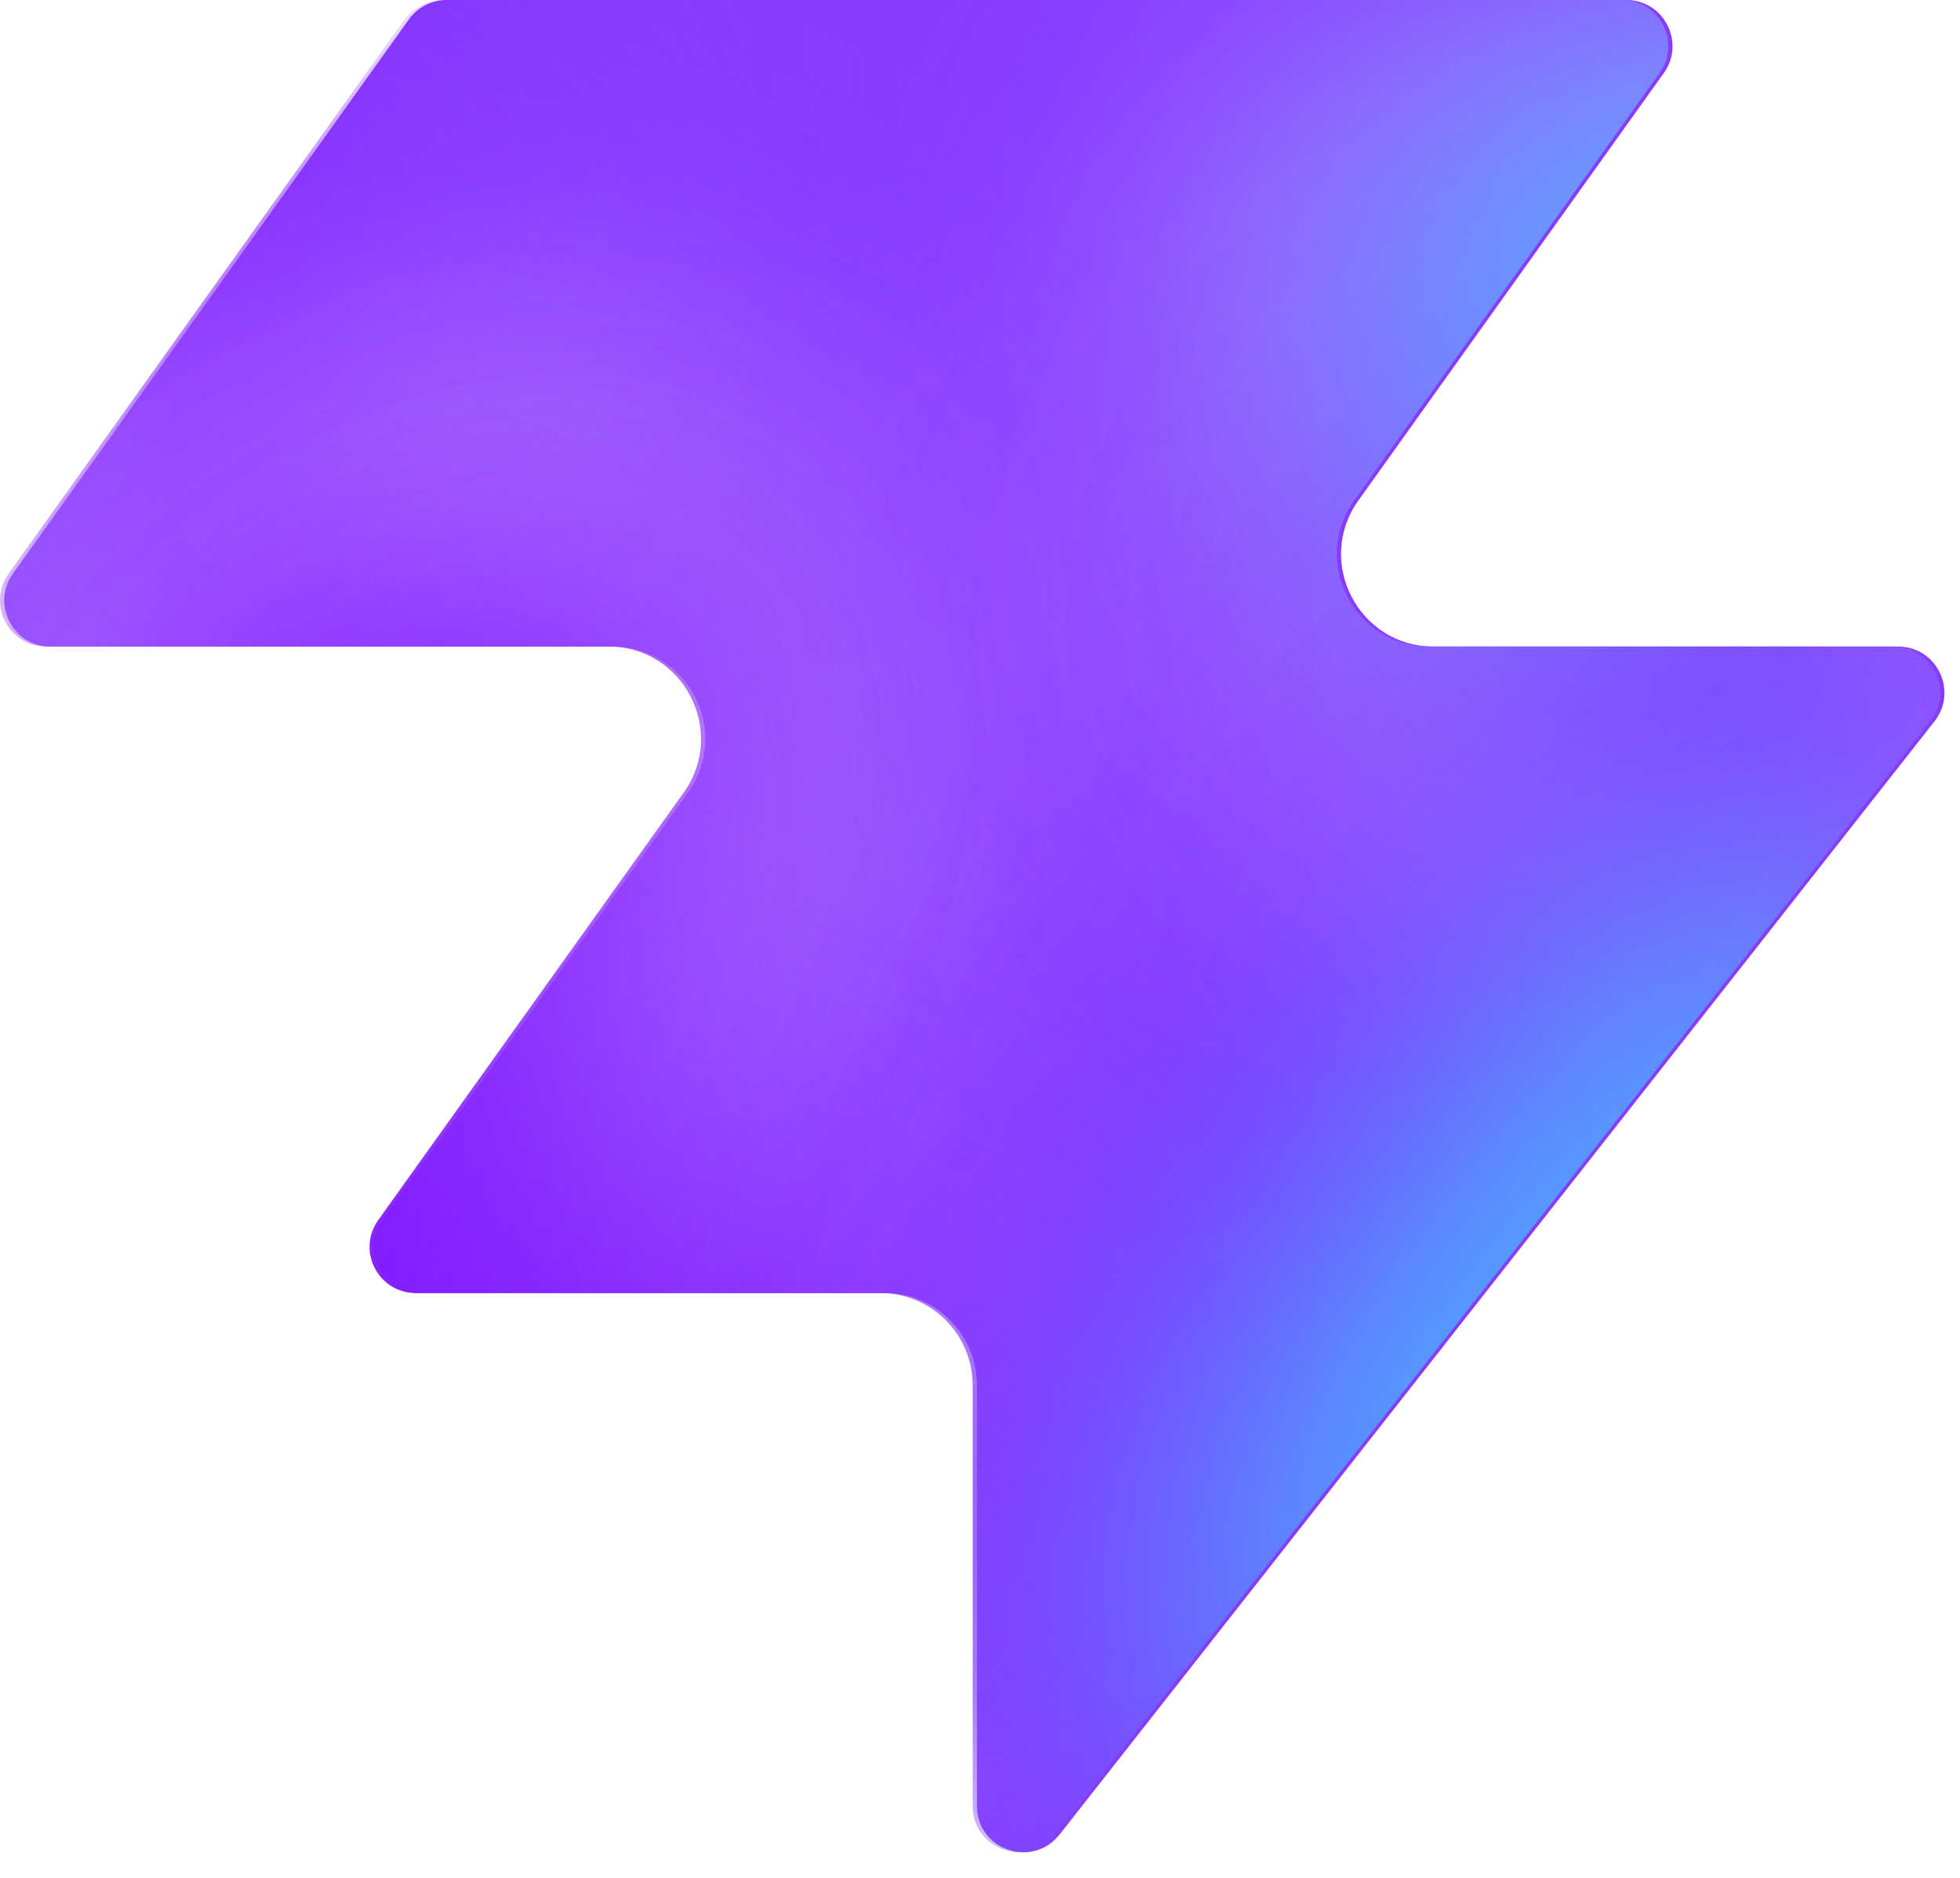
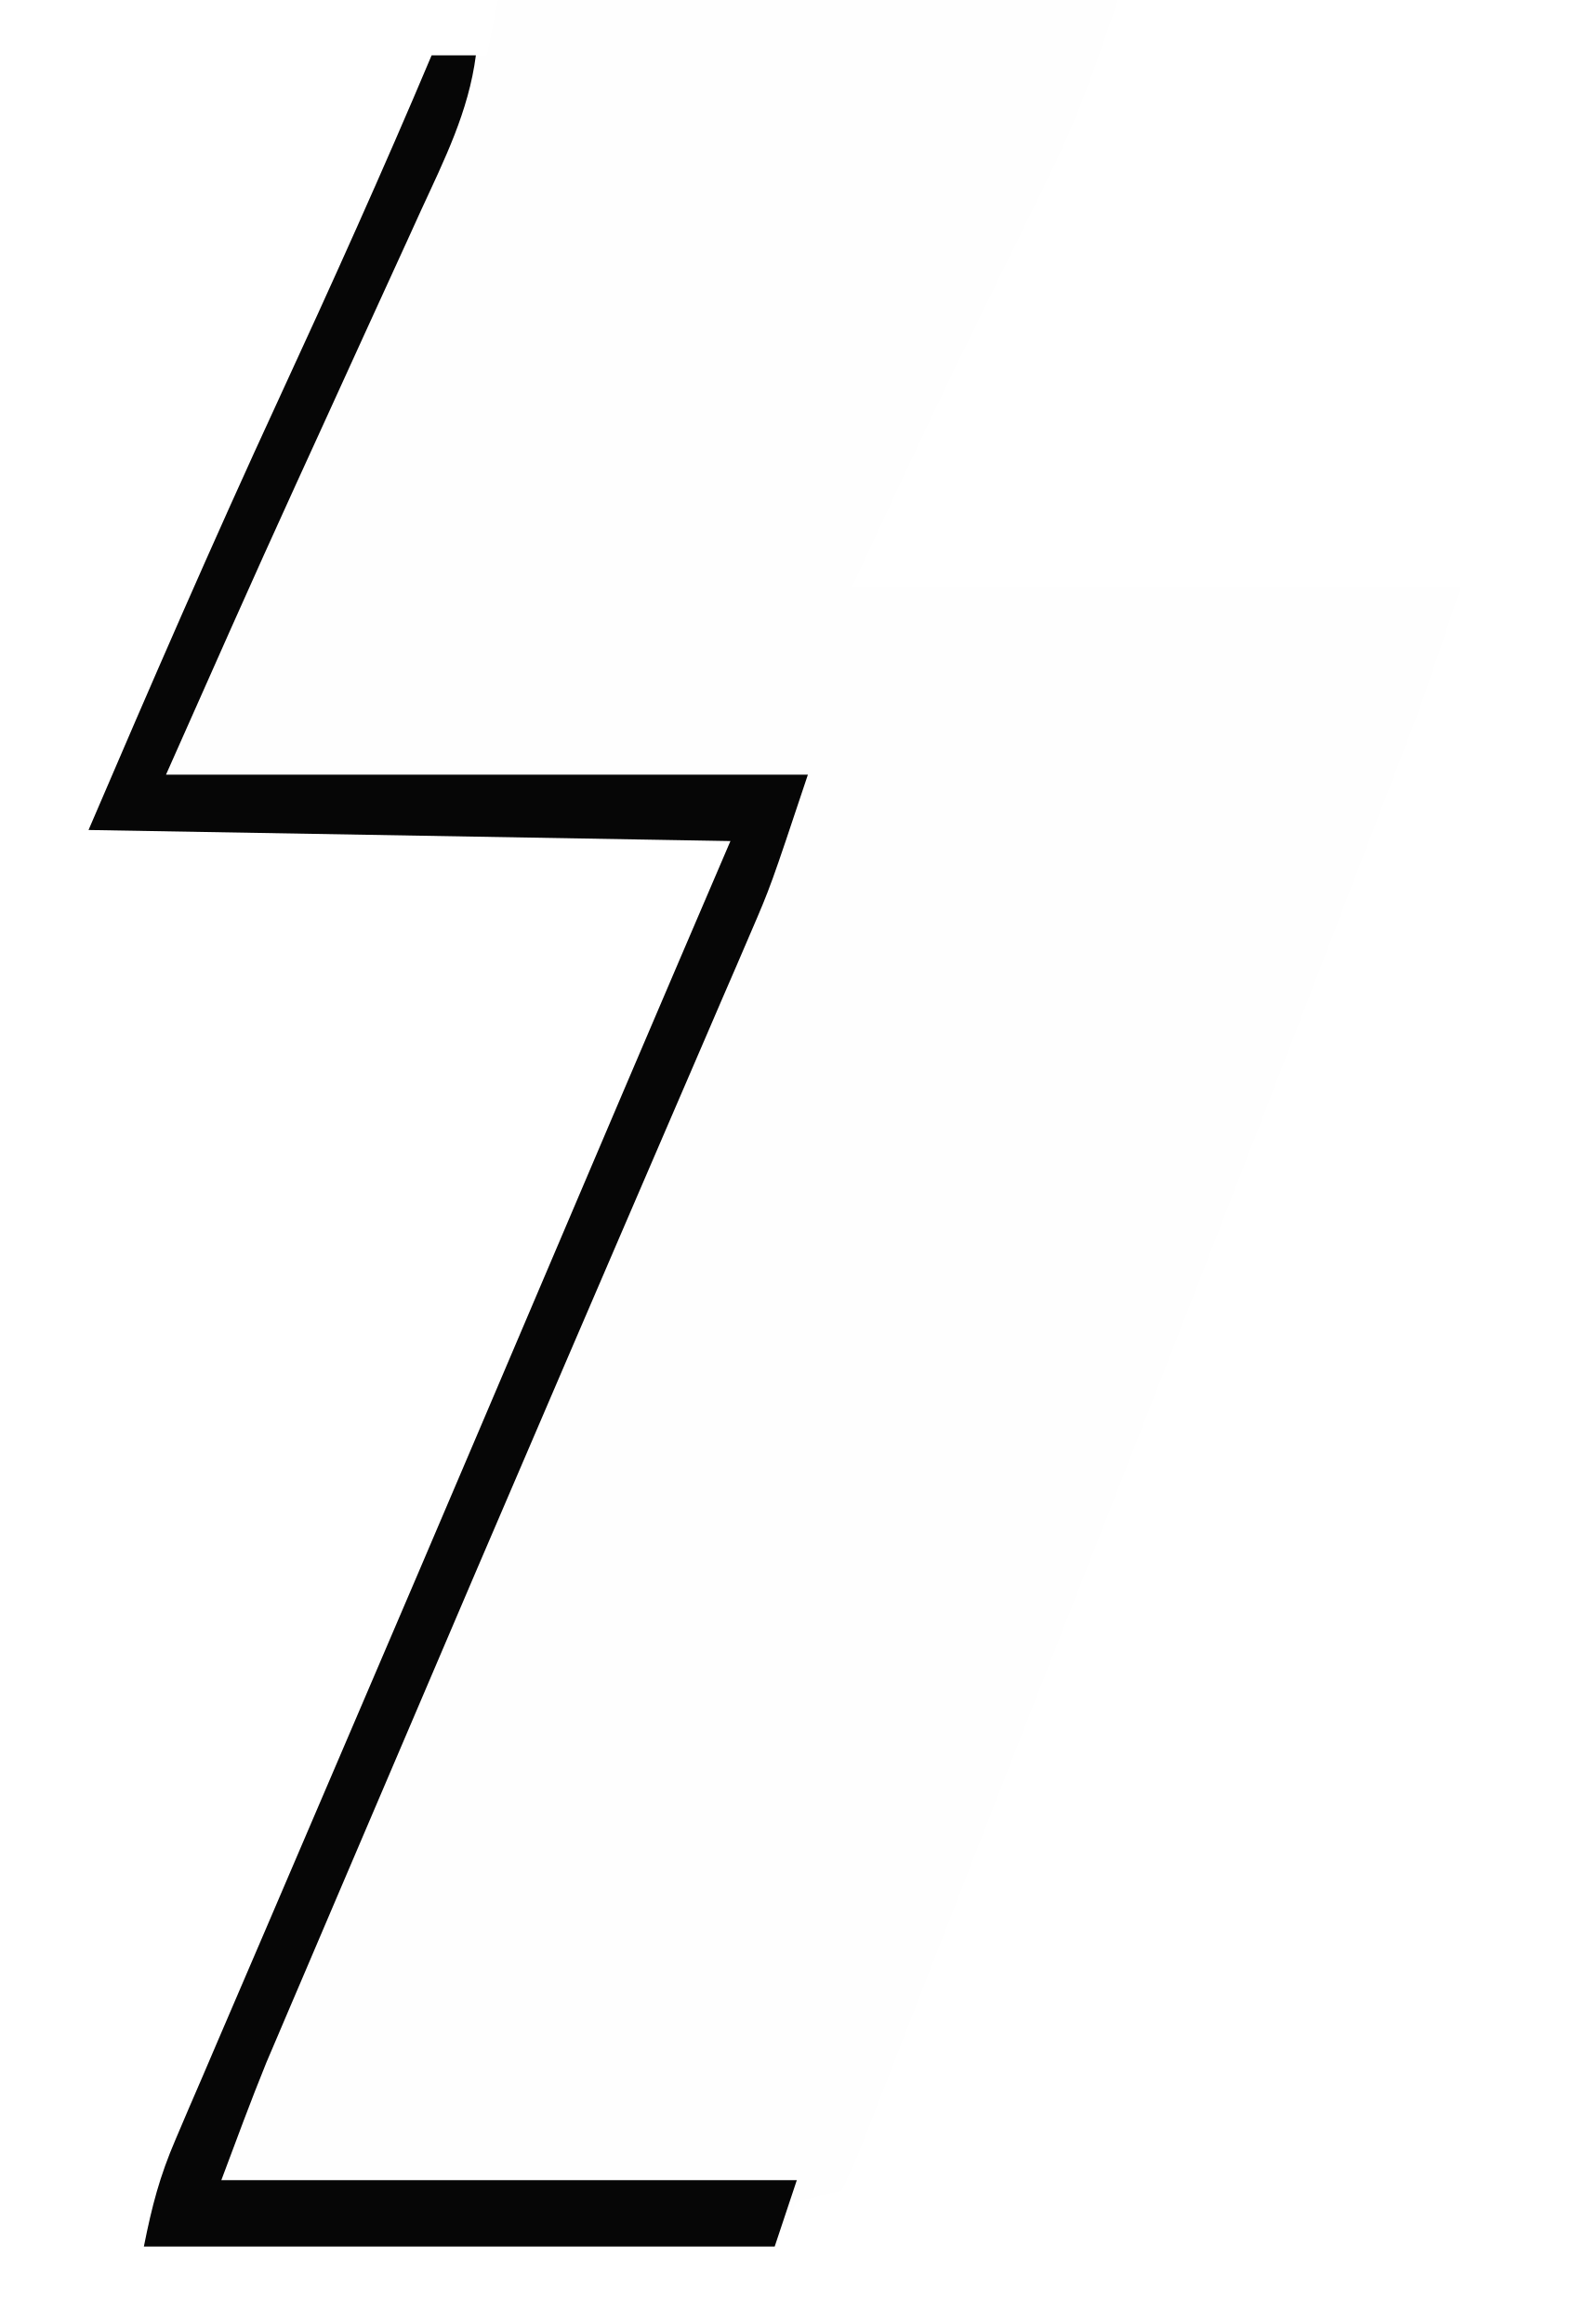
- <svg xmlns="http://www.w3.org/2000/svg" width="48" height="46" fill="none" viewBox="0 0 48 46">
-   <path fill="#863bff" d="M25.946 44.938c-.664.845-2.021.375-2.021-.698V33.937a2.26 2.26 0 0 0-2.262-2.262H10.287c-.92 0-1.456-1.04-.92-1.788l7.48-10.471c1.07-1.497 0-3.578-1.842-3.578H1.237c-.92 0-1.456-1.04-.92-1.788L10.013.474c.214-.297.556-.474.92-.474h28.894c.92 0 1.456 1.04.92 1.788l-7.48 10.471c-1.07 1.498 0 3.579 1.842 3.579h11.377c.943 0 1.473 1.088.89 1.83L25.947 44.94z" style="fill:#863bff;fill:color(display-p3 .525 .23 1);fill-opacity:1" />
-   <mask id="a" width="48" height="46" x="0" y="0" maskUnits="userSpaceOnUse" style="mask-type:alpha">
-     <path fill="#000" d="M25.842 44.938c-.664.844-2.021.375-2.021-.698V33.937a2.26 2.26 0 0 0-2.262-2.262H10.183c-.92 0-1.456-1.04-.92-1.788l7.48-10.471c1.07-1.498 0-3.579-1.842-3.579H1.133c-.92 0-1.456-1.04-.92-1.787L9.91.473c.214-.297.556-.474.92-.474h28.894c.92 0 1.456 1.04.92 1.788l-7.48 10.471c-1.07 1.498 0 3.578 1.842 3.578h11.377c.943 0 1.473 1.088.89 1.832L25.843 44.94z" style="fill:#000;fill-opacity:1" />
-   </mask>
-   <g mask="url(#a)">
-     <g filter="url(#b)">
-       <ellipse cx="5.508" cy="14.704" fill="#ede6ff" rx="5.508" ry="14.704" style="fill:#ede6ff;fill:color(display-p3 .927 .903 1);fill-opacity:1" transform="matrix(.00324 1 1 -.00324 -4.47 31.516)" />
-     </g>
-     <g filter="url(#c)">
-       <ellipse cx="10.399" cy="29.851" fill="#ede6ff" rx="10.399" ry="29.851" style="fill:#ede6ff;fill:color(display-p3 .927 .903 1);fill-opacity:1" transform="matrix(.00324 1 1 -.00324 -39.328 7.883)" />
-     </g>
-     <g filter="url(#d)">
-       <ellipse cx="5.508" cy="30.487" fill="#7e14ff" rx="5.508" ry="30.487" style="fill:#7e14ff;fill:color(display-p3 .492 .077 1);fill-opacity:1" transform="rotate(89.814 -25.913 -14.639)scale(1 -1)" />
-     </g>
-     <g filter="url(#e)">
-       <ellipse cx="5.508" cy="30.599" fill="#7e14ff" rx="5.508" ry="30.599" style="fill:#7e14ff;fill:color(display-p3 .492 .077 1);fill-opacity:1" transform="rotate(89.814 -32.644 -3.334)scale(1 -1)" />
-     </g>
-     <g filter="url(#f)">
-       <ellipse cx="5.508" cy="30.599" fill="#7e14ff" rx="5.508" ry="30.599" style="fill:#7e14ff;fill:color(display-p3 .492 .077 1);fill-opacity:1" transform="matrix(.00324 1 1 -.00324 -34.34 30.47)" />
-     </g>
-     <g filter="url(#g)">
-       <ellipse cx="14.072" cy="22.078" fill="#ede6ff" rx="14.072" ry="22.078" style="fill:#ede6ff;fill:color(display-p3 .927 .903 1);fill-opacity:1" transform="rotate(93.35 24.506 48.493)scale(-1 1)" />
-     </g>
-     <g filter="url(#h)">
-       <ellipse cx="3.47" cy="21.501" fill="#7e14ff" rx="3.47" ry="21.501" style="fill:#7e14ff;fill:color(display-p3 .492 .077 1);fill-opacity:1" transform="rotate(89.009 28.708 47.59)scale(-1 1)" />
-     </g>
-     <g filter="url(#i)">
-       <ellipse cx="3.47" cy="21.501" fill="#7e14ff" rx="3.47" ry="21.501" style="fill:#7e14ff;fill:color(display-p3 .492 .077 1);fill-opacity:1" transform="rotate(89.009 28.708 47.59)scale(-1 1)" />
-     </g>
-     <g filter="url(#j)">
-       <ellipse cx=".387" cy="8.972" fill="#7e14ff" rx="4.407" ry="29.108" style="fill:#7e14ff;fill:color(display-p3 .492 .077 1);fill-opacity:1" transform="rotate(39.51 .387 8.972)" />
-     </g>
-     <g filter="url(#k)">
-       <ellipse cx="47.523" cy="-6.092" fill="#7e14ff" rx="4.407" ry="29.108" style="fill:#7e14ff;fill:color(display-p3 .492 .077 1);fill-opacity:1" transform="rotate(37.892 47.523 -6.092)" />
-     </g>
-     <g filter="url(#l)">
-       <ellipse cx="41.412" cy="6.333" fill="#47bfff" rx="5.971" ry="9.665" style="fill:#47bfff;fill:color(display-p3 .28 .748 1);fill-opacity:1" transform="rotate(37.892 41.412 6.333)" />
-     </g>
-     <g filter="url(#m)">
-       <ellipse cx="-1.879" cy="38.332" fill="#7e14ff" rx="4.407" ry="29.108" style="fill:#7e14ff;fill:color(display-p3 .492 .077 1);fill-opacity:1" transform="rotate(37.892 -1.88 38.332)" />
-     </g>
-     <g filter="url(#n)">
-       <ellipse cx="-1.879" cy="38.332" fill="#7e14ff" rx="4.407" ry="29.108" style="fill:#7e14ff;fill:color(display-p3 .492 .077 1);fill-opacity:1" transform="rotate(37.892 -1.88 38.332)" />
-     </g>
-     <g filter="url(#o)">
-       <ellipse cx="35.651" cy="29.907" fill="#7e14ff" rx="4.407" ry="29.108" style="fill:#7e14ff;fill:color(display-p3 .492 .077 1);fill-opacity:1" transform="rotate(37.892 35.651 29.907)" />
-     </g>
-     <g filter="url(#p)">
-       <ellipse cx="38.418" cy="32.4" fill="#47bfff" rx="5.971" ry="15.297" style="fill:#47bfff;fill:color(display-p3 .28 .748 1);fill-opacity:1" transform="rotate(37.892 38.418 32.4)" />
-     </g>
-   </g>
-   <defs>
-     <filter id="b" width="60.045" height="41.654" x="-19.77" y="16.149" color-interpolation-filters="sRGB" filterUnits="userSpaceOnUse">
-       <feFlood flood-opacity="0" result="BackgroundImageFix" />
-       <feBlend in="SourceGraphic" in2="BackgroundImageFix" result="shape" />
-       <feGaussianBlur result="effect1_foregroundBlur_2002_17158" stdDeviation="7.659" />
-     </filter>
-     <filter id="c" width="90.34" height="51.437" x="-54.613" y="-7.533" color-interpolation-filters="sRGB" filterUnits="userSpaceOnUse">
-       <feFlood flood-opacity="0" result="BackgroundImageFix" />
-       <feBlend in="SourceGraphic" in2="BackgroundImageFix" result="shape" />
-       <feGaussianBlur result="effect1_foregroundBlur_2002_17158" stdDeviation="7.659" />
-     </filter>
-     <filter id="d" width="79.355" height="29.4" x="-49.64" y="2.03" color-interpolation-filters="sRGB" filterUnits="userSpaceOnUse">
-       <feFlood flood-opacity="0" result="BackgroundImageFix" />
-       <feBlend in="SourceGraphic" in2="BackgroundImageFix" result="shape" />
-       <feGaussianBlur result="effect1_foregroundBlur_2002_17158" stdDeviation="4.596" />
-     </filter>
-     <filter id="e" width="79.579" height="29.4" x="-45.045" y="20.029" color-interpolation-filters="sRGB" filterUnits="userSpaceOnUse">
-       <feFlood flood-opacity="0" result="BackgroundImageFix" />
-       <feBlend in="SourceGraphic" in2="BackgroundImageFix" result="shape" />
-       <feGaussianBlur result="effect1_foregroundBlur_2002_17158" stdDeviation="4.596" />
-     </filter>
-     <filter id="f" width="79.579" height="29.4" x="-43.513" y="21.178" color-interpolation-filters="sRGB" filterUnits="userSpaceOnUse">
-       <feFlood flood-opacity="0" result="BackgroundImageFix" />
-       <feBlend in="SourceGraphic" in2="BackgroundImageFix" result="shape" />
-       <feGaussianBlur result="effect1_foregroundBlur_2002_17158" stdDeviation="4.596" />
-     </filter>
-     <filter id="g" width="74.749" height="58.852" x="15.756" y="-17.901" color-interpolation-filters="sRGB" filterUnits="userSpaceOnUse">
-       <feFlood flood-opacity="0" result="BackgroundImageFix" />
-       <feBlend in="SourceGraphic" in2="BackgroundImageFix" result="shape" />
-       <feGaussianBlur result="effect1_foregroundBlur_2002_17158" stdDeviation="7.659" />
-     </filter>
-     <filter id="h" width="61.377" height="25.362" x="23.548" y="2.284" color-interpolation-filters="sRGB" filterUnits="userSpaceOnUse">
-       <feFlood flood-opacity="0" result="BackgroundImageFix" />
-       <feBlend in="SourceGraphic" in2="BackgroundImageFix" result="shape" />
-       <feGaussianBlur result="effect1_foregroundBlur_2002_17158" stdDeviation="4.596" />
-     </filter>
-     <filter id="i" width="61.377" height="25.362" x="23.548" y="2.284" color-interpolation-filters="sRGB" filterUnits="userSpaceOnUse">
-       <feFlood flood-opacity="0" result="BackgroundImageFix" />
-       <feBlend in="SourceGraphic" in2="BackgroundImageFix" result="shape" />
-       <feGaussianBlur result="effect1_foregroundBlur_2002_17158" stdDeviation="4.596" />
-     </filter>
-     <filter id="j" width="56.045" height="63.649" x="-27.636" y="-22.853" color-interpolation-filters="sRGB" filterUnits="userSpaceOnUse">
-       <feFlood flood-opacity="0" result="BackgroundImageFix" />
-       <feBlend in="SourceGraphic" in2="BackgroundImageFix" result="shape" />
-       <feGaussianBlur result="effect1_foregroundBlur_2002_17158" stdDeviation="4.596" />
-     </filter>
-     <filter id="k" width="54.814" height="64.646" x="20.116" y="-38.415" color-interpolation-filters="sRGB" filterUnits="userSpaceOnUse">
-       <feFlood flood-opacity="0" result="BackgroundImageFix" />
-       <feBlend in="SourceGraphic" in2="BackgroundImageFix" result="shape" />
-       <feGaussianBlur result="effect1_foregroundBlur_2002_17158" stdDeviation="4.596" />
-     </filter>
-     <filter id="l" width="33.541" height="35.313" x="24.641" y="-11.323" color-interpolation-filters="sRGB" filterUnits="userSpaceOnUse">
-       <feFlood flood-opacity="0" result="BackgroundImageFix" />
-       <feBlend in="SourceGraphic" in2="BackgroundImageFix" result="shape" />
-       <feGaussianBlur result="effect1_foregroundBlur_2002_17158" stdDeviation="4.596" />
-     </filter>
-     <filter id="m" width="54.814" height="64.646" x="-29.286" y="6.009" color-interpolation-filters="sRGB" filterUnits="userSpaceOnUse">
-       <feFlood flood-opacity="0" result="BackgroundImageFix" />
-       <feBlend in="SourceGraphic" in2="BackgroundImageFix" result="shape" />
-       <feGaussianBlur result="effect1_foregroundBlur_2002_17158" stdDeviation="4.596" />
-     </filter>
-     <filter id="n" width="54.814" height="64.646" x="-29.286" y="6.009" color-interpolation-filters="sRGB" filterUnits="userSpaceOnUse">
-       <feFlood flood-opacity="0" result="BackgroundImageFix" />
-       <feBlend in="SourceGraphic" in2="BackgroundImageFix" result="shape" />
-       <feGaussianBlur result="effect1_foregroundBlur_2002_17158" stdDeviation="4.596" />
-     </filter>
-     <filter id="o" width="54.814" height="64.646" x="8.244" y="-2.416" color-interpolation-filters="sRGB" filterUnits="userSpaceOnUse">
-       <feFlood flood-opacity="0" result="BackgroundImageFix" />
-       <feBlend in="SourceGraphic" in2="BackgroundImageFix" result="shape" />
-       <feGaussianBlur result="effect1_foregroundBlur_2002_17158" stdDeviation="4.596" />
-     </filter>
-     <filter id="p" width="39.409" height="43.623" x="18.713" y="10.588" color-interpolation-filters="sRGB" filterUnits="userSpaceOnUse">
-       <feFlood flood-opacity="0" result="BackgroundImageFix" />
-       <feBlend in="SourceGraphic" in2="BackgroundImageFix" result="shape" />
-       <feGaussianBlur result="effect1_foregroundBlur_2002_17158" stdDeviation="4.596" />
-     </filter>
-   </defs>
+ <svg xmlns="http://www.w3.org/2000/svg" version="1.1" width="142" height="210">
+   <path d="M0 0 C18.48 0 36.96 0 56 0 C54.111 5.667 52.462 10.456 49.891 15.695 C49.601 16.291 49.311 16.886 49.012 17.499 C48.097 19.377 47.174 21.251 46.25 23.125 C45.342 24.978 44.436 26.832 43.531 28.686 C42.701 30.385 41.867 32.081 41.032 33.778 C37.962 40.157 34.994 46.585 32 53 C50.15 53 68.3 53 87 53 C83.624 63.127 83.624 63.127 82.293 66.606 C81.839 67.797 81.839 67.797 81.375 69.011 C81.054 69.847 80.733 70.682 80.402 71.543 C80.056 72.448 79.71 73.353 79.353 74.285 C78.217 77.254 77.077 80.221 75.938 83.188 C75.543 84.217 75.148 85.247 74.741 86.308 C67.03 106.408 59.2 126.461 51.333 146.5 C48.662 153.306 46.002 160.117 43.348 166.93 C42.973 167.89 42.599 168.85 42.214 169.84 C40.769 173.547 39.325 177.254 37.883 180.962 C36.911 183.459 35.938 185.956 34.965 188.453 C34.677 189.193 34.39 189.934 34.093 190.697 C32.114 195.773 32.114 195.773 31 198 C30.361 198.124 29.721 198.248 29.062 198.375 C28.382 198.581 27.701 198.787 27 199 C26.34 200.32 25.68 201.64 25 203 C6.19 203 -12.62 203 -32 203 C-31.26 199.299 -30.583 196.696 -29.14 193.332 C-28.753 192.424 -28.366 191.515 -27.967 190.579 C-27.542 189.595 -27.118 188.611 -26.68 187.598 C-26.233 186.552 -25.786 185.506 -25.325 184.429 C-23.846 180.972 -22.361 177.517 -20.875 174.062 C-19.843 171.654 -18.812 169.245 -17.781 166.836 C-16.173 163.078 -14.565 159.32 -12.954 155.563 C-9.146 146.682 -5.351 137.794 -1.566 128.902 C-1.307 128.293 -1.047 127.683 -0.78 127.054 C0.503 124.04 1.786 121.025 3.069 118.01 C5.442 112.433 7.817 106.857 10.191 101.281 C10.591 100.344 10.99 99.406 11.401 98.44 C14.589 90.955 17.795 83.478 21 76 C1.86 75.67 -17.28 75.34 -37 75 C-31.403 61.941 -25.769 48.953 -19.812 36.062 C-15.061 25.767 -10.404 15.45 -6 5 C-4.35 5 -2.7 5 -1 5 C-0.67 3.35 -0.34 1.7 0 0 Z " fill="#FEFEFE" transform="translate(45,0)" />
+   <path d="M0 0 C1.32 0 2.64 0 4 0 C3.337 5.093 1.153 9.428 -0.973 14.043 C-1.374 14.925 -1.775 15.808 -2.189 16.717 C-3.475 19.543 -4.769 22.365 -6.062 25.188 C-7.33 27.964 -8.596 30.741 -9.861 33.519 C-10.647 35.242 -11.434 36.964 -12.222 38.685 C-16.22 47.427 -20.095 56.214 -24 65 C-4.86 65 14.28 65 34 65 C30.625 75.124 30.625 75.124 28.821 79.305 C28.414 80.254 28.008 81.202 27.588 82.179 C26.934 83.689 26.934 83.689 26.266 85.23 C25.799 86.315 25.333 87.4 24.852 88.518 C23.846 90.857 22.837 93.195 21.828 95.533 C20.231 99.231 18.639 102.93 17.048 106.631 C16.503 107.9 15.957 109.169 15.412 110.438 C15.139 111.072 14.866 111.706 14.585 112.359 C13.749 114.305 12.911 116.251 12.074 118.197 C6.592 130.937 1.139 143.691 -4.299 156.451 C-5.789 159.946 -7.282 163.44 -8.774 166.934 C-9.69 169.081 -10.605 171.228 -11.52 173.375 C-11.931 174.337 -12.342 175.299 -12.766 176.291 C-13.15 177.193 -13.534 178.094 -13.929 179.023 C-14.258 179.796 -14.588 180.569 -14.928 181.365 C-16.358 184.881 -17.667 188.446 -19 192 C-1.84 192 15.32 192 33 192 C32.34 193.98 31.68 195.96 31 198 C12.19 198 -6.62 198 -26 198 C-25.26 194.299 -24.583 191.696 -23.14 188.332 C-22.753 187.424 -22.366 186.515 -21.967 185.579 C-21.542 184.595 -21.118 183.611 -20.68 182.598 C-20.233 181.552 -19.786 180.506 -19.325 179.429 C-17.846 175.972 -16.361 172.517 -14.875 169.062 C-13.843 166.654 -12.812 164.245 -11.781 161.836 C-10.173 158.078 -8.565 154.32 -6.954 150.563 C-3.146 141.682 0.649 132.794 4.434 123.902 C4.693 123.293 4.953 122.683 5.22 122.054 C6.503 119.04 7.786 116.025 9.069 113.01 C11.442 107.433 13.817 101.857 16.191 96.281 C16.591 95.344 16.99 94.406 17.401 93.44 C20.589 85.955 23.795 78.478 27 71 C7.86 70.67 -11.28 70.34 -31 70 C-25.403 56.941 -19.769 43.953 -13.812 31.062 C-9.061 20.767 -4.404 10.45 0 0 Z " fill="#060606" transform="translate(39,5)" />
</svg>
